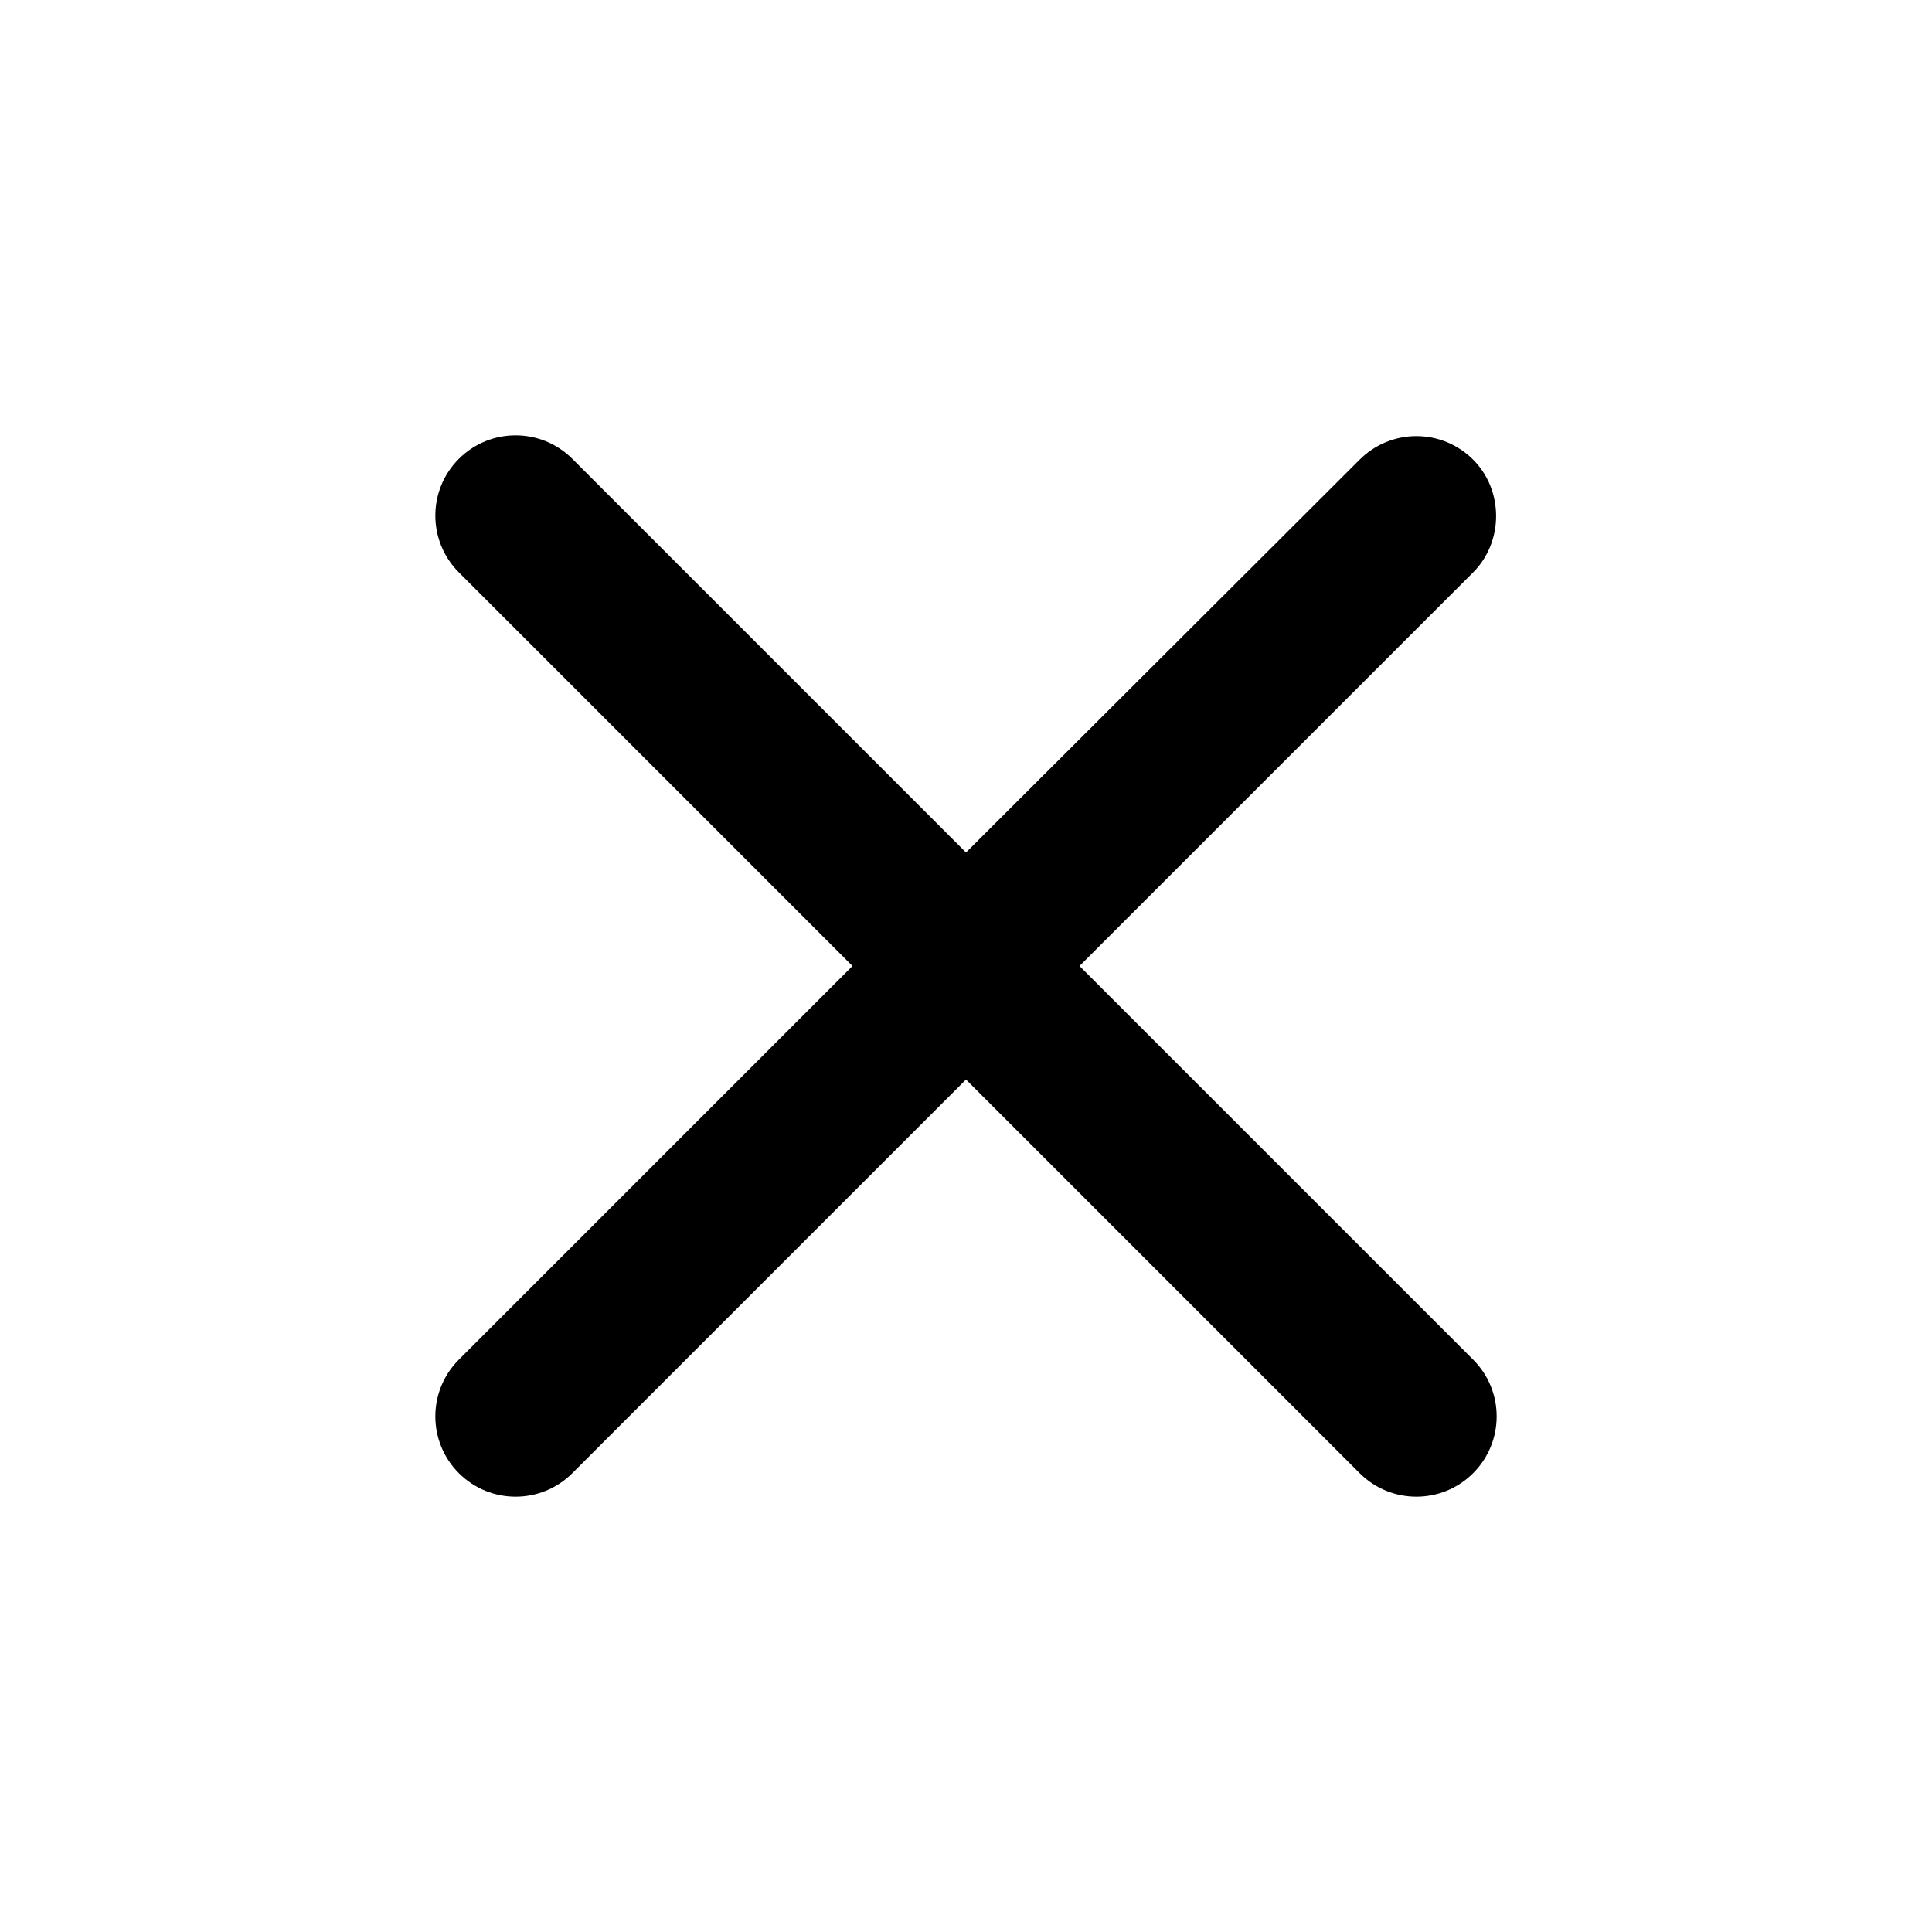
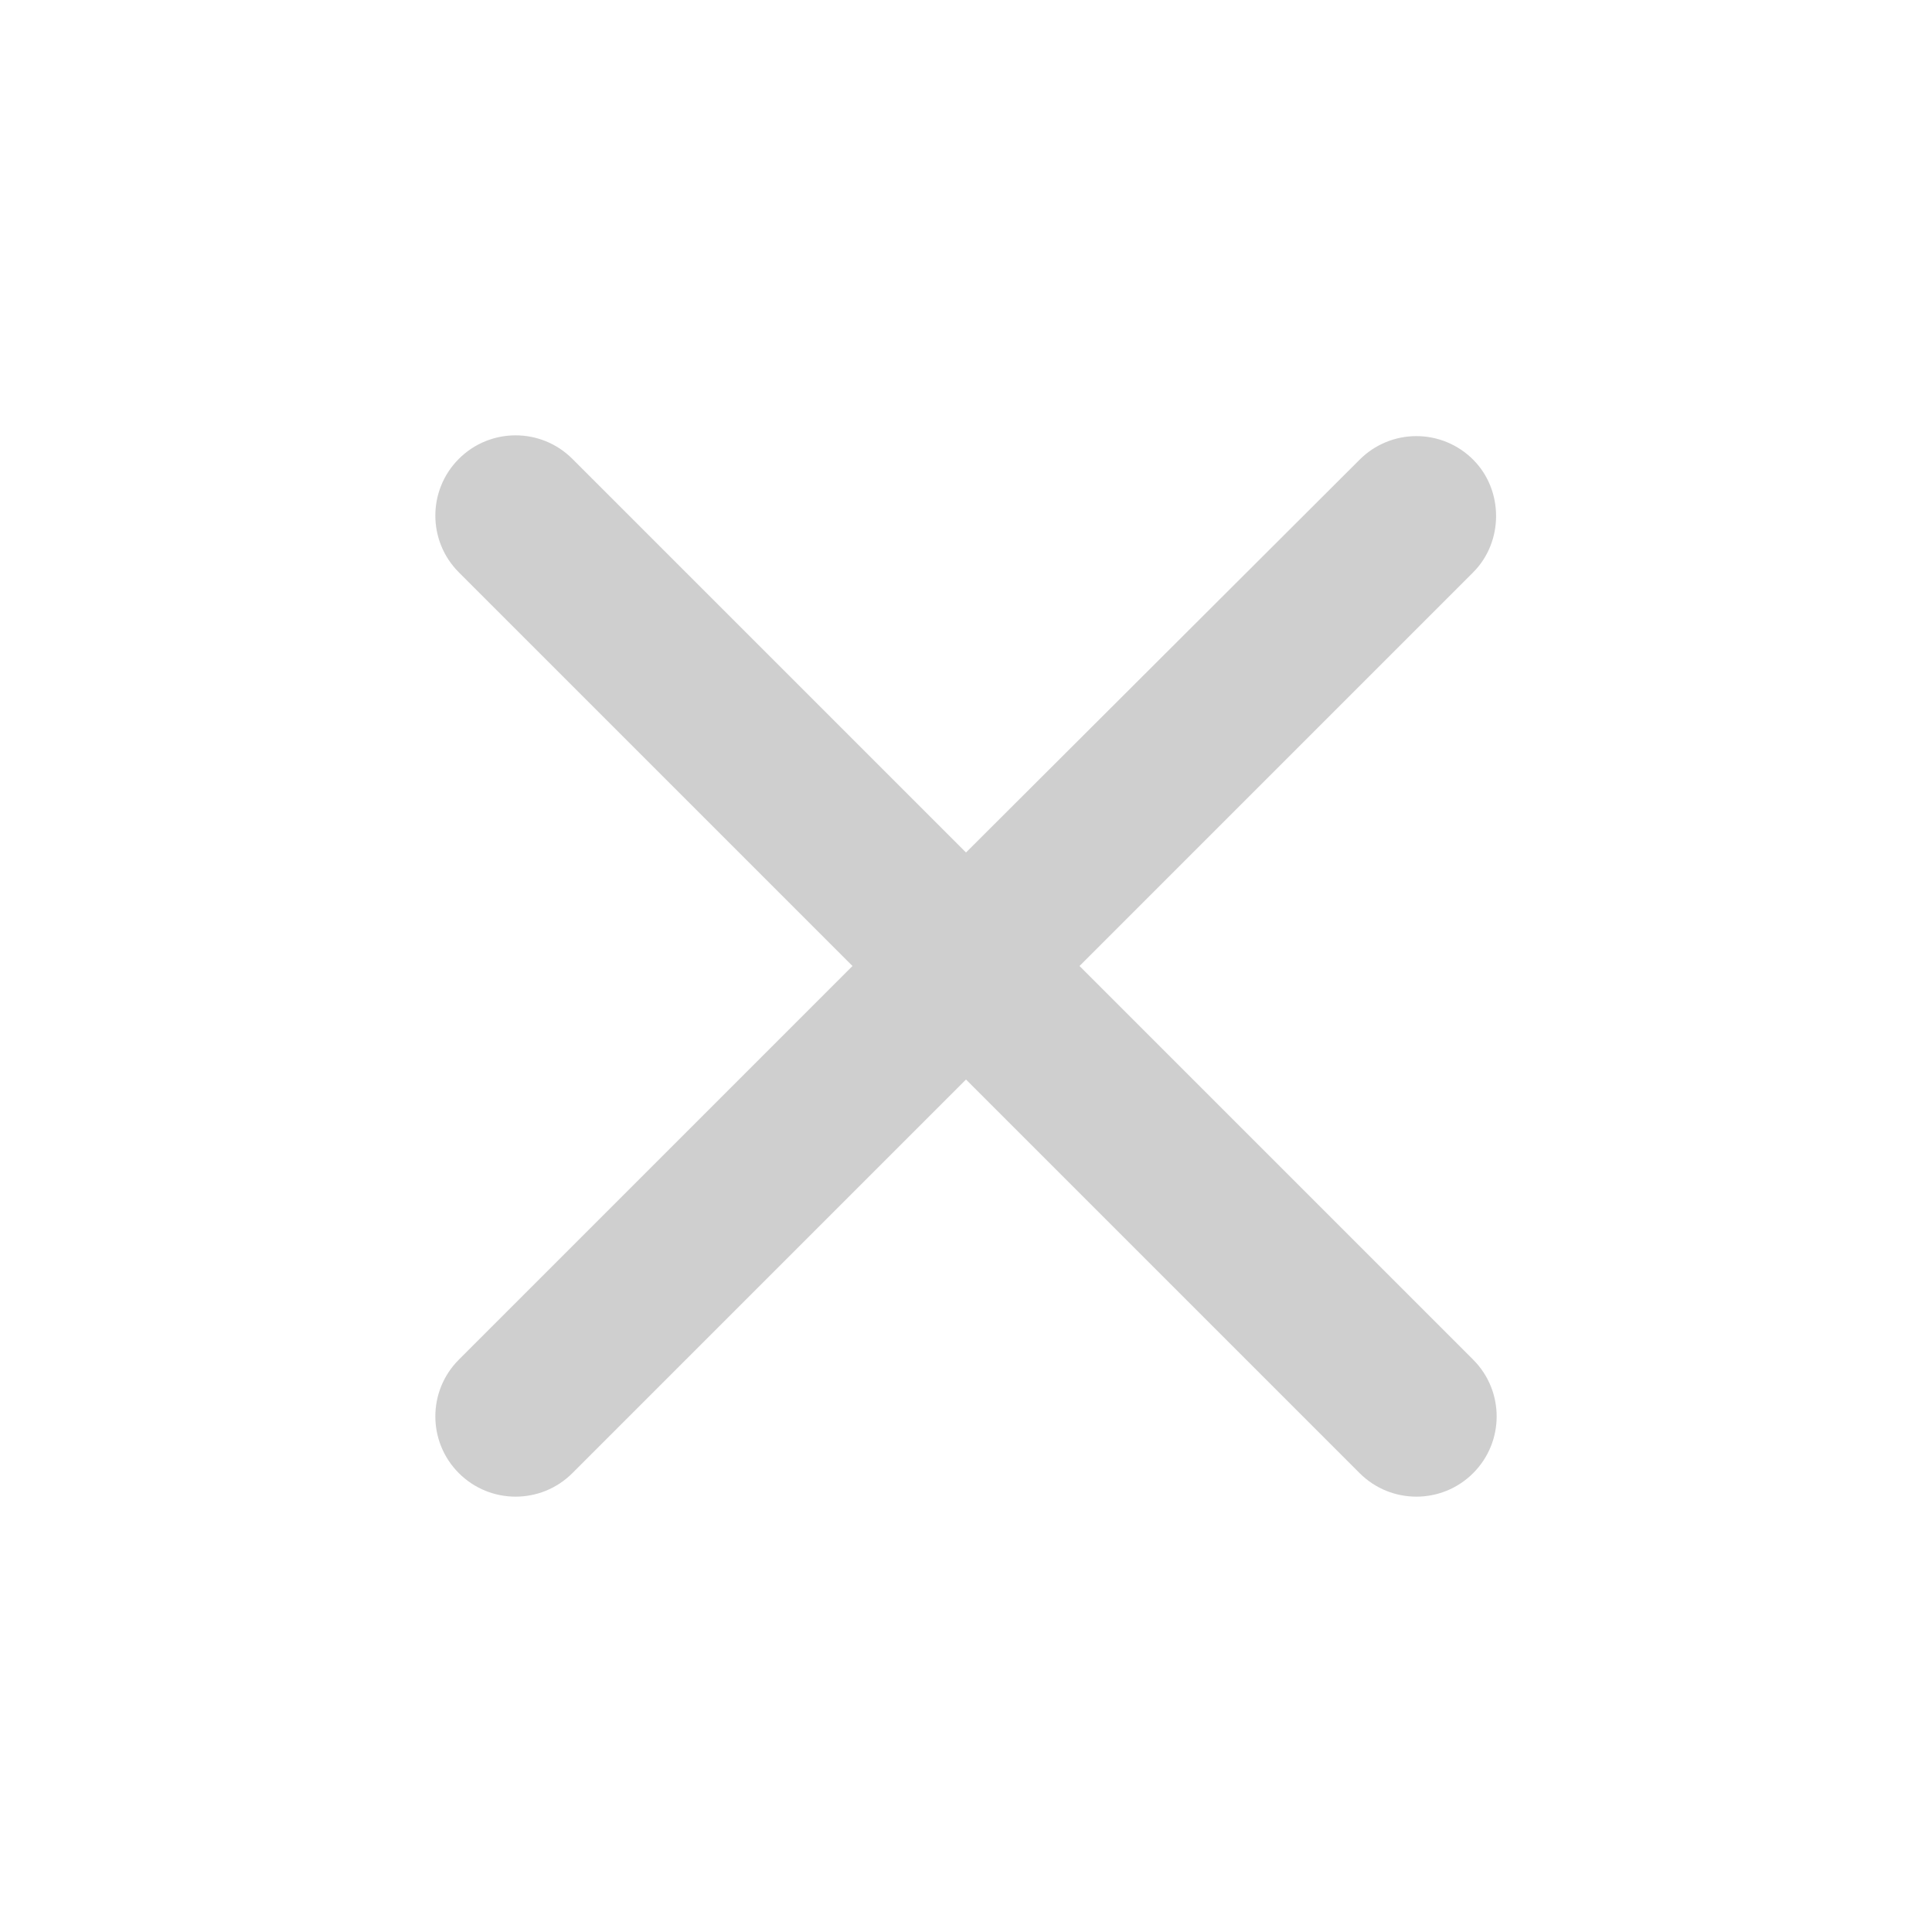
<svg xmlns="http://www.w3.org/2000/svg" width="16" height="16" viewBox="0 0 24 24">
-   <path fill="currentColor" d="M18.3 5.71a.996.996 0 0 0-1.41 0L12 10.59L7.11 5.7A.996.996 0 1 0 5.7 7.11L10.59 12L5.7 16.89a.996.996 0 1 0 1.41 1.41L12 13.41l4.89 4.89a.996.996 0 1 0 1.41-1.41L13.41 12l4.89-4.89c.38-.38.38-1.02 0-1.4z" />
+   <path fill="#cfcfcf" d="M18.3 5.71a.996.996 0 0 0-1.41 0L12 10.59L7.11 5.7A.996.996 0 1 0 5.7 7.11L10.59 12L5.7 16.89a.996.996 0 1 0 1.41 1.41L12 13.41l4.89 4.89a.996.996 0 1 0 1.41-1.41L13.41 12l4.89-4.89c.38-.38.38-1.02 0-1.4z" />
</svg>
